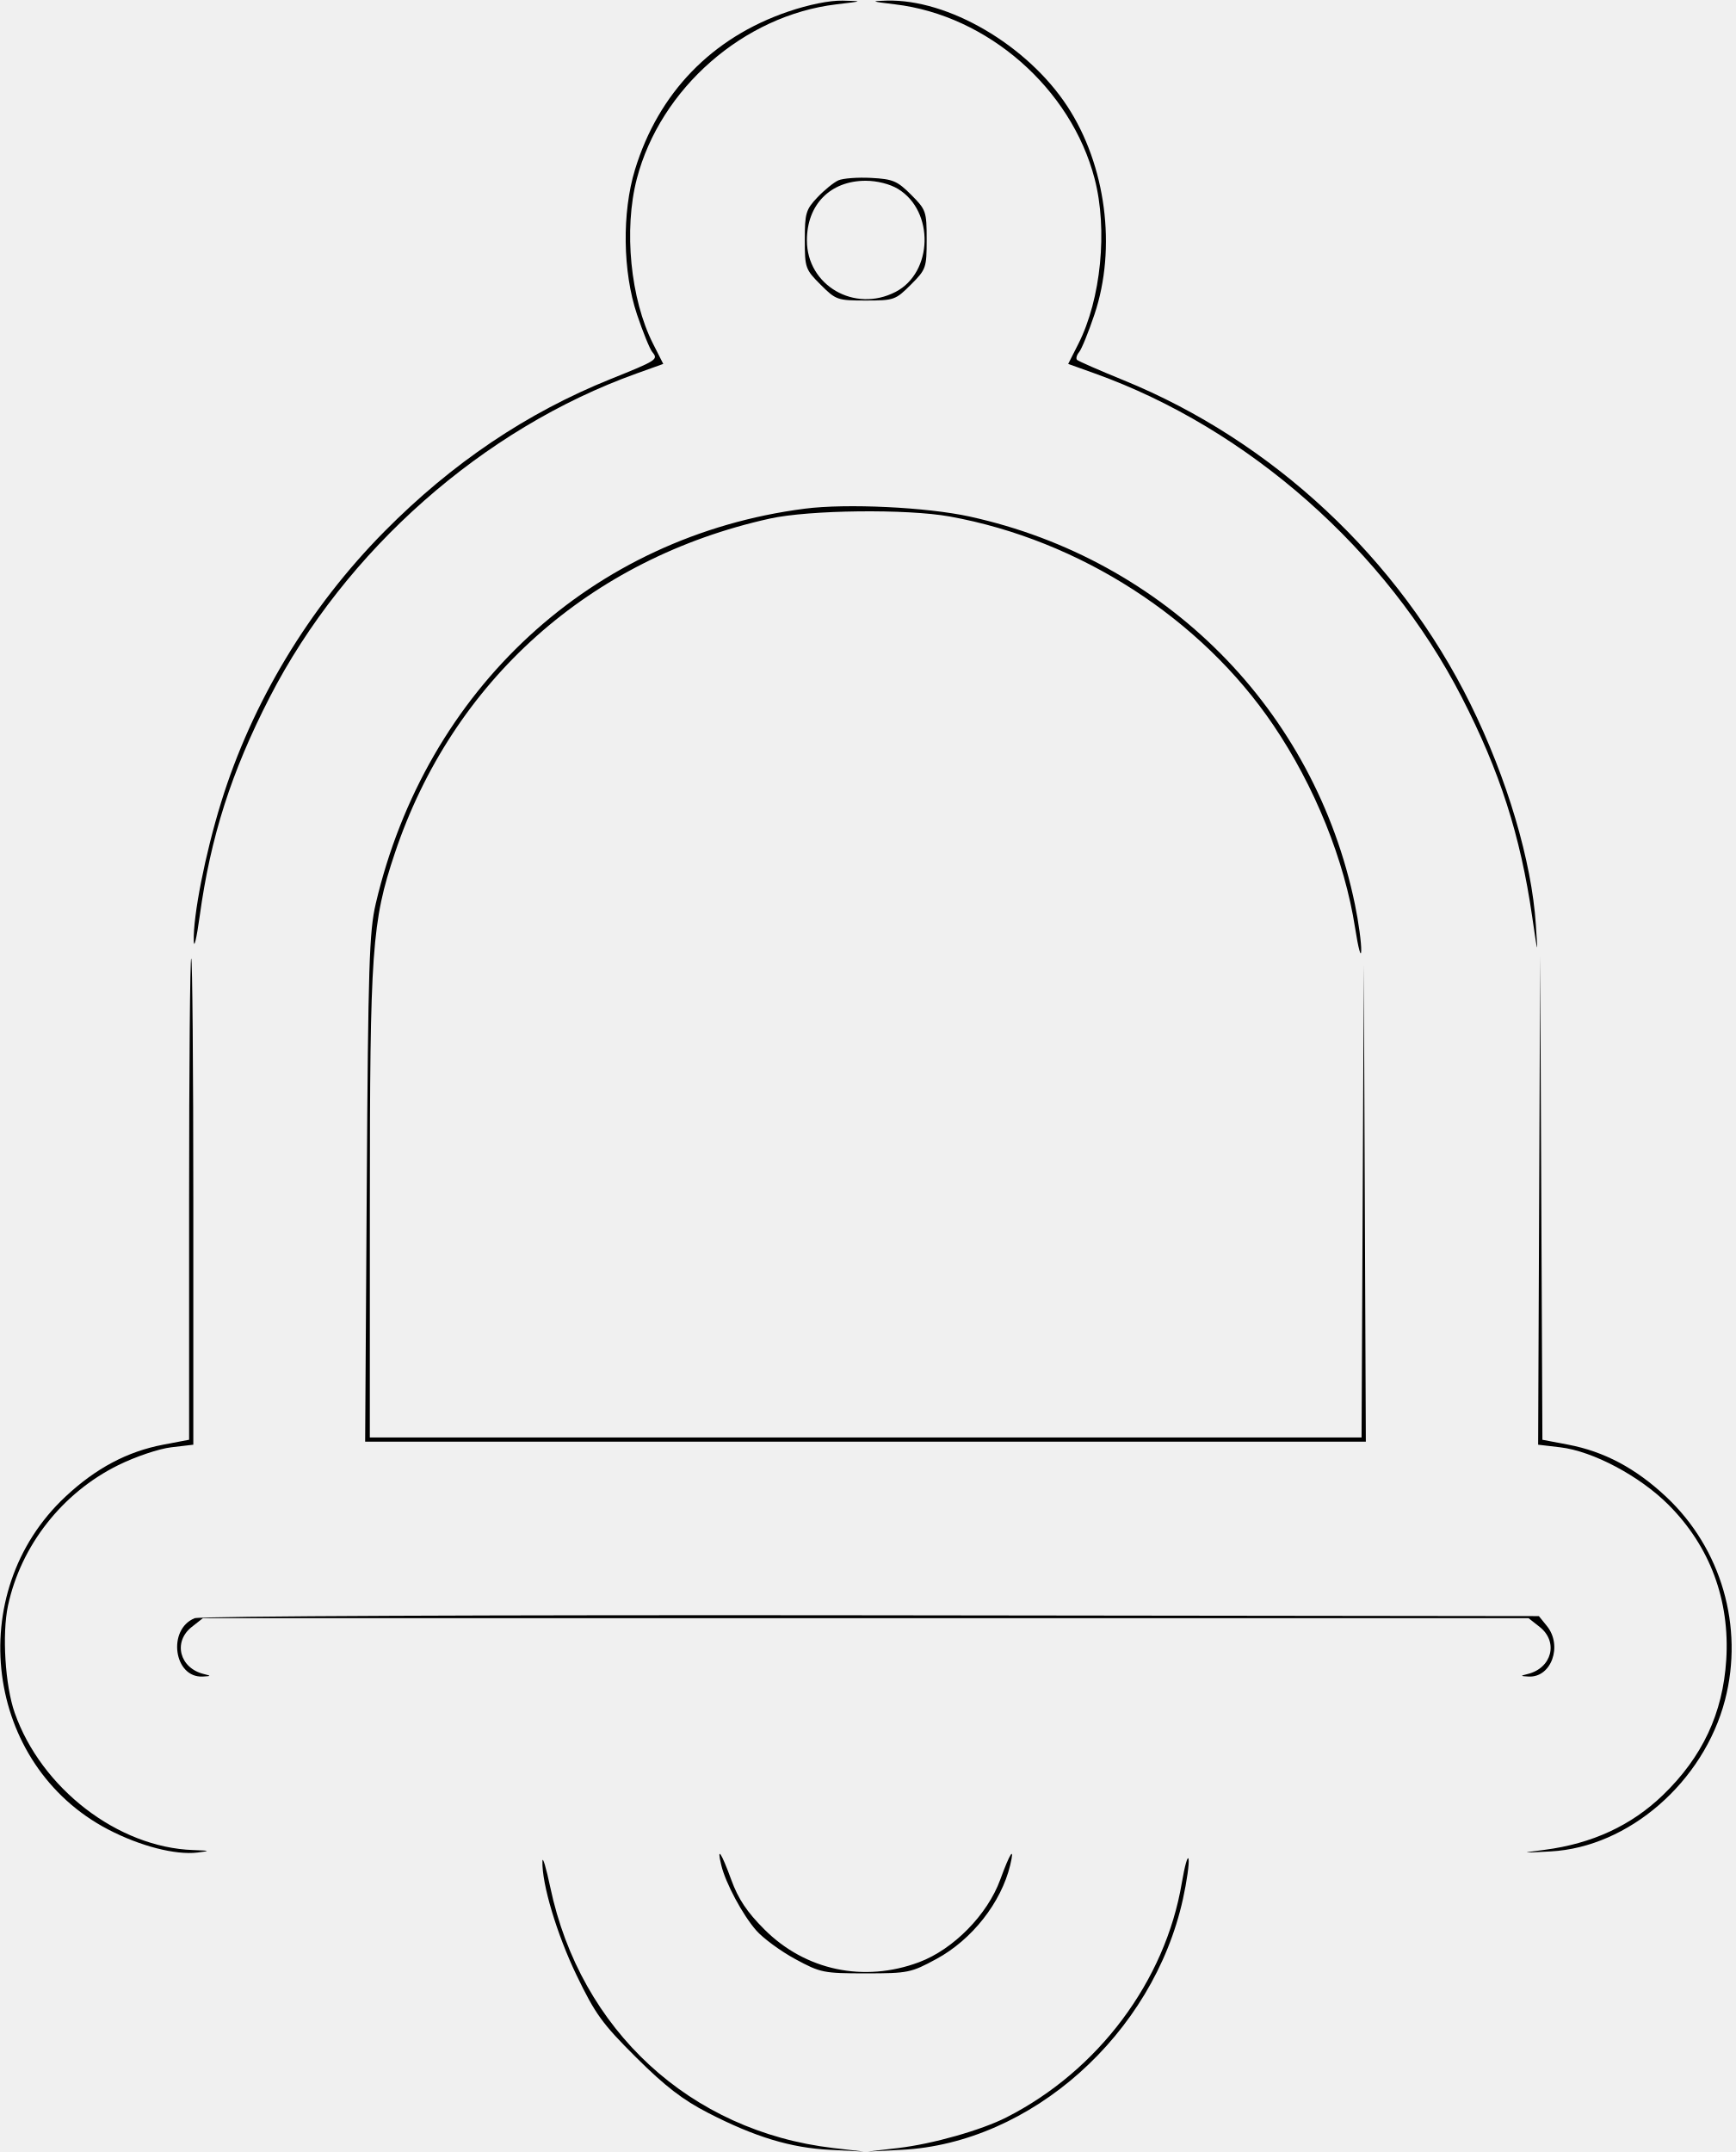
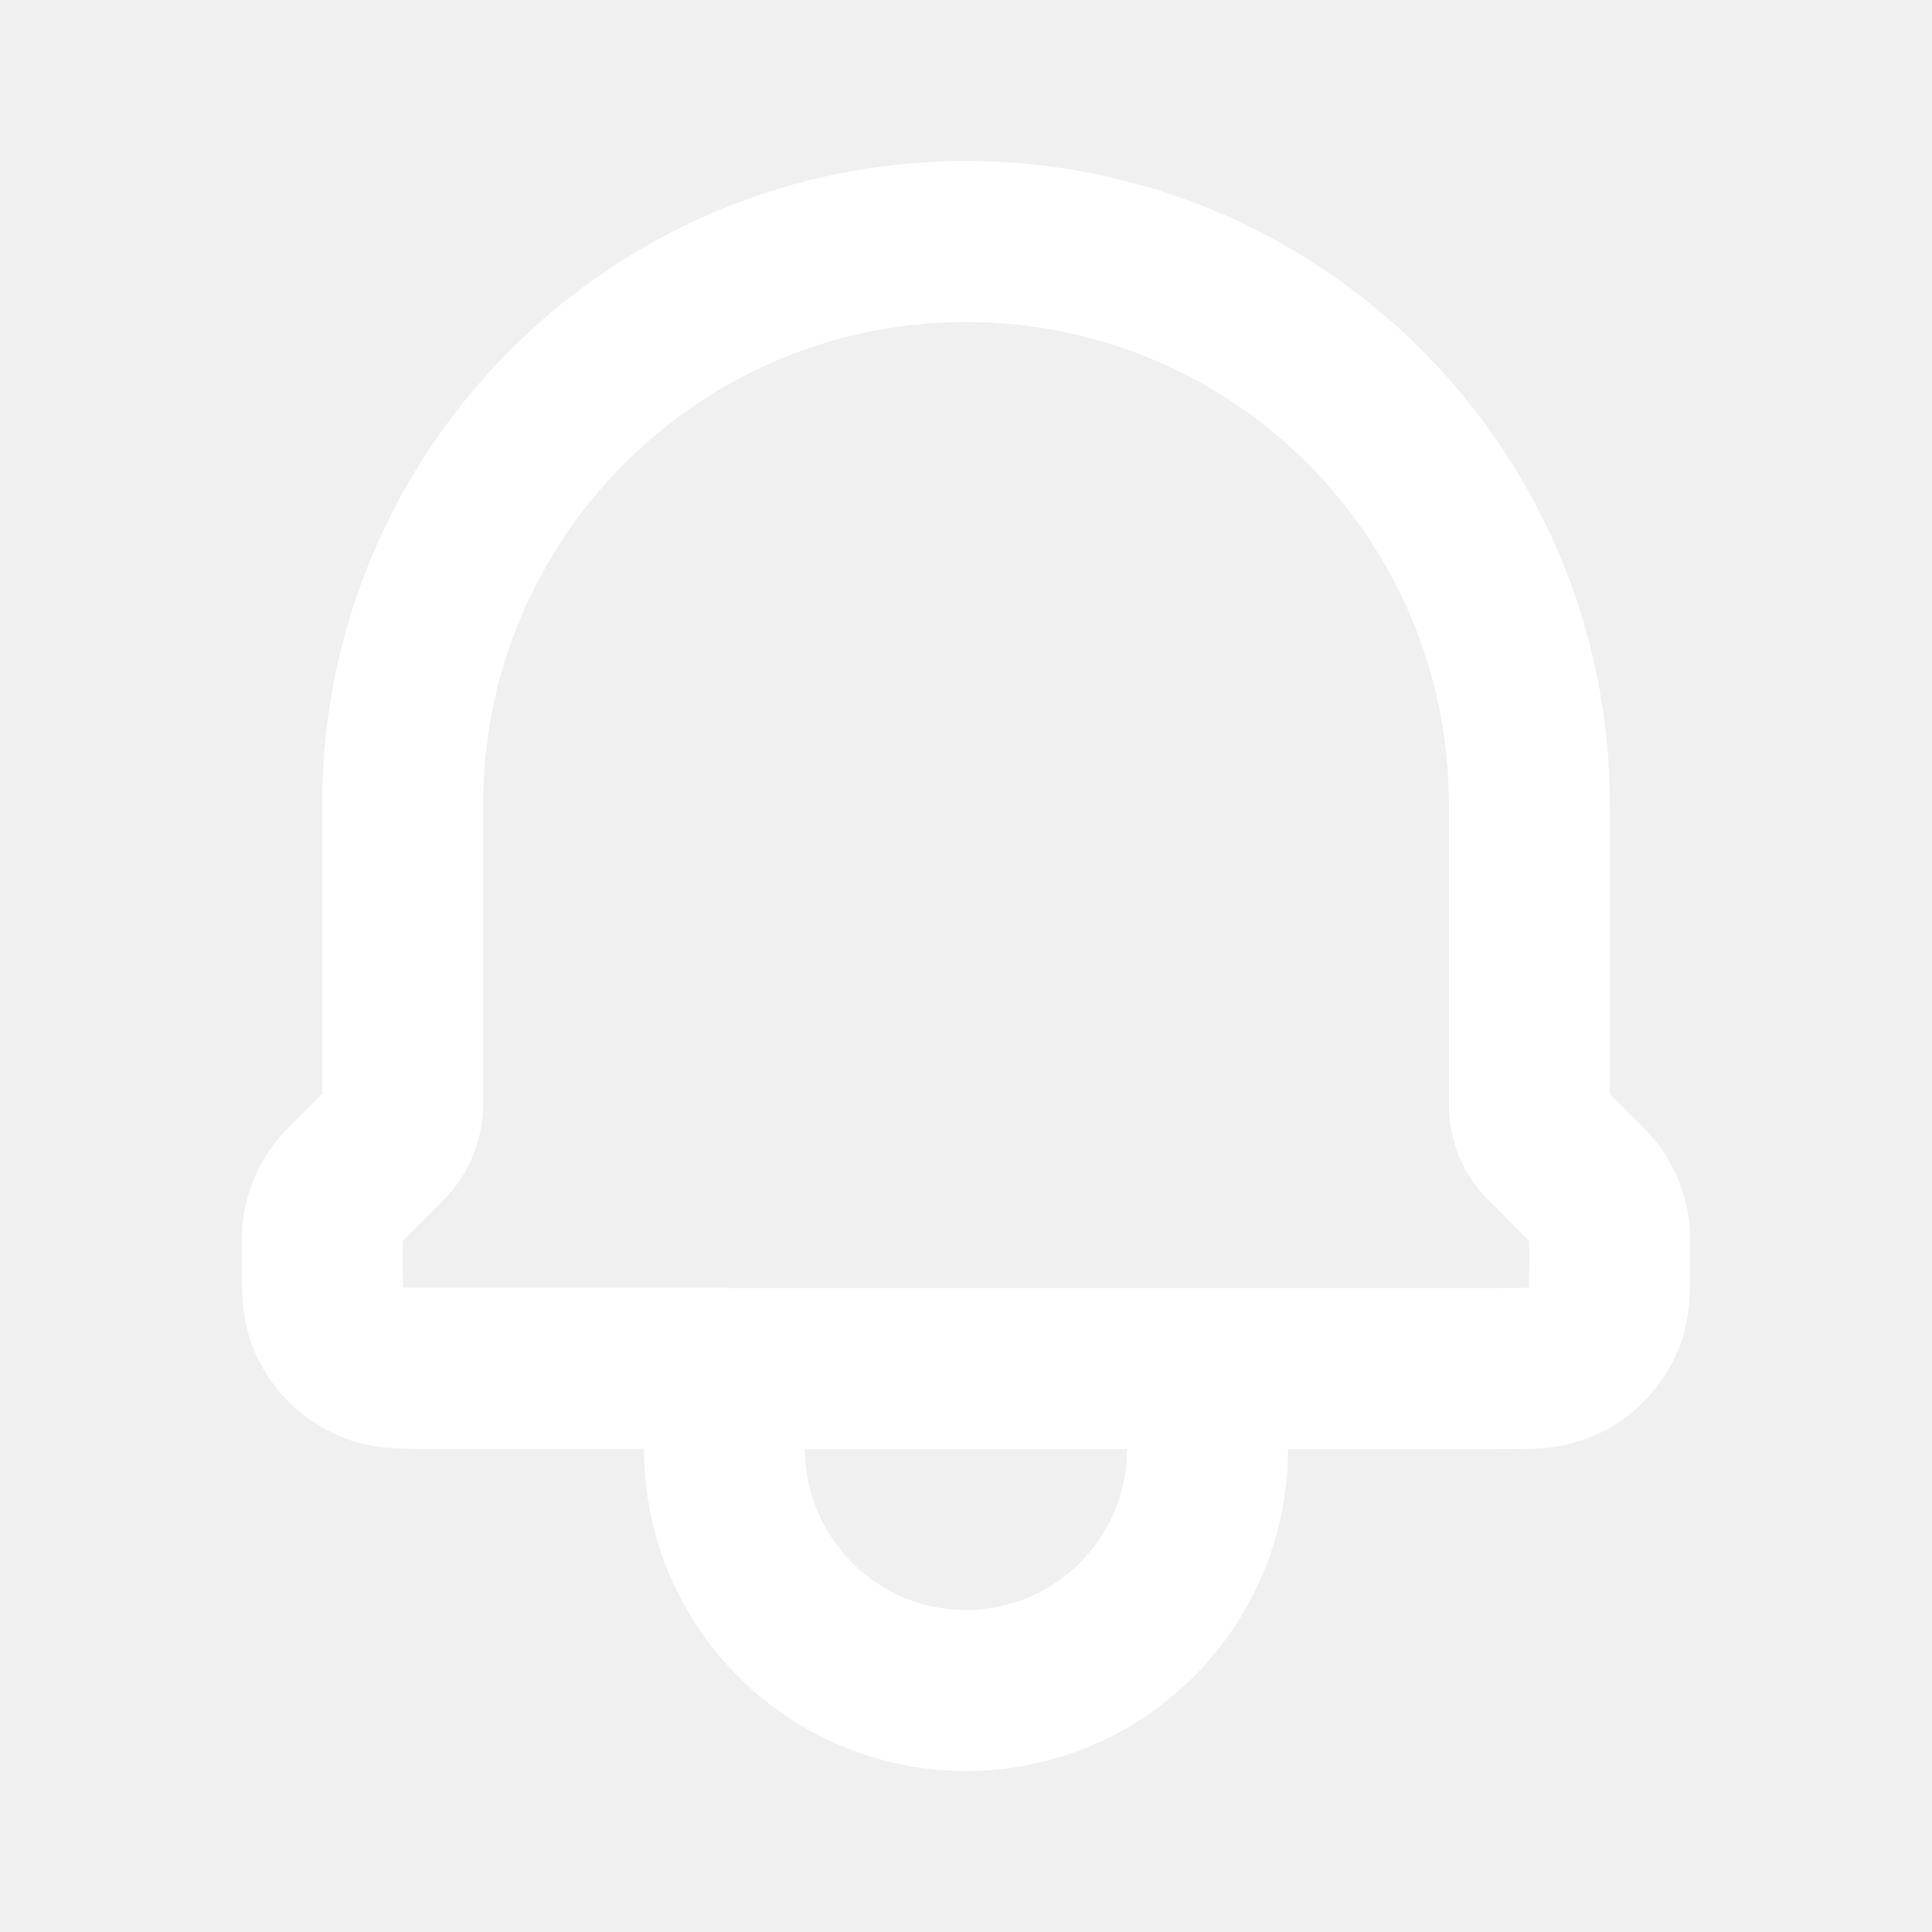
- <svg xmlns="http://www.w3.org/2000/svg" width="413" height="512" viewBox="0 0 413 512" fill="none">
-   <path fill-rule="evenodd" clip-rule="evenodd" d="M187.5 2.773C169.403 8.949 156.682 22.082 151.096 40.355C147.973 50.569 148.168 64.669 151.571 74.807C152.986 79.02 154.625 83.048 155.214 83.758C156.684 85.529 156.396 85.715 145.331 90.168C125.318 98.222 107.586 110.163 91.5 126.42C73.536 144.575 59.936 167.142 52.582 191C48.826 203.185 45.932 217.871 46.103 223.881C46.16 225.871 46.793 223.225 47.511 218C50.109 199.08 55.034 183.682 64.177 165.885C82.139 130.925 114.975 101.948 151.453 88.866L157.822 86.582L155.403 81.808C150.012 71.169 148.381 54.634 151.531 42.542C157.136 21.021 176.993 3.66 199 1.037C205.415 0.273 205.434 0.261 200.5 0.153C197.416 0.085 192.434 1.089 187.5 2.773ZM213 1.037C235.007 3.66 254.864 21.021 260.469 42.542C263.619 54.634 261.988 71.169 256.597 81.808L254.178 86.582L260.547 88.866C297.025 101.948 329.861 130.925 347.823 165.885C356.892 183.537 361.749 198.651 364.569 218C365.953 227.489 365.954 227.491 365.455 219.969C364.453 204.84 358.628 185.205 349.891 167.5C332.816 132.902 302.833 104.922 267.325 90.451C261.563 88.103 256.593 85.927 256.282 85.615C255.97 85.303 256.197 84.468 256.786 83.758C257.375 83.048 259.014 79.02 260.429 74.807C265.735 59 263.162 39.299 253.96 25.274C244.418 10.731 225.653 -0.246 211 0.143C207.037 0.249 207.275 0.355 213 1.037ZM199.5 42.905C198.4 43.393 196.15 45.219 194.5 46.962C191.761 49.855 191.5 50.734 191.5 57.049C191.5 63.715 191.637 64.104 195.267 67.733C198.901 71.368 199.277 71.5 206 71.5C212.723 71.5 213.099 71.368 216.733 67.733C220.368 64.099 220.5 63.723 220.5 57C220.5 50.3 220.358 49.892 216.801 46.334C213.508 43.041 212.464 42.601 207.301 42.327C204.11 42.157 200.6 42.418 199.5 42.905ZM213.701 44.96C222.378 50.25 222.016 64.838 213.094 69.451C203.346 74.493 192.013 67.91 192.004 57.2C191.996 48.665 197.576 43.007 206 43.007C208.703 43.007 211.778 43.787 213.701 44.96ZM191.5 121.022C140.867 127.552 101.387 163.895 89.41 215C87.861 221.608 87.607 229.664 87.269 282.75L86.886 343H205.943H325L324.758 286.25L324.517 229.5L324.25 285.75L323.983 342H205.992H88L88.006 286.75C88.012 225.879 88.478 219.324 93.952 202.985C107.687 161.988 140.332 132.86 183.162 123.386C192.542 121.311 215.801 121.04 226 122.887C256.895 128.48 285.767 147.087 302.981 172.5C312.844 187.059 319.937 204.653 322.449 220.785C323.196 225.578 323.85 228.019 323.903 226.208C323.956 224.397 323.284 219.447 322.41 215.208C312.856 168.895 277.324 133.113 230.751 122.901C220.491 120.652 201.442 119.74 191.5 121.022ZM45 285.271V342.542L38.904 343.701C30.29 345.338 22.817 349.304 15.568 356.085C-8.879 378.955 -3.613 419.963 25.736 435.264C33.327 439.222 41.763 441.399 47 440.752C50.138 440.365 50.028 440.304 45.932 440.16C28.053 439.534 9.804 425.483 3.49 407.484C1.221 401.017 0.458 388.756 1.904 382.013C4.972 367.707 14.822 355.158 28.142 348.586C32.259 346.554 37.813 344.683 40.75 344.338L46 343.721V285.861C46 254.037 45.775 228 45.5 228C45.225 228 45 253.772 45 285.271ZM366.242 285.611L366 343.721L371.25 344.338C379.024 345.252 390.164 351.164 397.01 358.01C406.871 367.871 411.655 380.714 410.759 394.918C409.958 407.625 405.085 418.022 395.684 427.087C388.172 434.329 378.837 438.644 367.5 440.114C361.708 440.865 361.76 440.877 369 440.484C387.537 439.477 405.386 423.973 410.467 404.465C415.004 387.045 409.595 368.399 396.432 356.085C389.185 349.306 381.71 345.338 373.104 343.702L367.016 342.545L366.75 285.023L366.483 227.5L366.242 285.611ZM46.315 385.002C39.748 387.663 41.362 399.239 48.25 398.884C50.286 398.779 50.31 398.722 48.5 398.281C42.716 396.872 41.119 390.625 45.635 387.073L48.27 385H206H363.73L366.365 387.073C370.881 390.625 369.284 396.872 363.5 398.281C361.69 398.722 361.714 398.779 363.75 398.884C369.136 399.162 371.883 391.548 368.088 386.861L366.177 384.5L207.338 384.309C117.008 384.2 47.558 384.499 46.315 385.002ZM129.07 442.803C128.906 448.19 132.509 460.227 137.2 469.96C141.643 479.179 143.324 481.497 151.37 489.5C158.279 496.371 162.447 499.582 168.5 502.696C179.642 508.429 188.159 511.011 197.5 511.487L205.5 511.895L198.273 511.052C164.255 507.083 138.11 483.001 130.942 449.035C129.951 444.341 129.109 441.536 129.07 442.803ZM171.624 443.75C172.659 448.048 176.704 455.593 179.963 459.305C181.595 461.163 185.758 464.217 189.215 466.092C195.231 469.354 195.95 469.5 206 469.5C216.065 469.5 216.762 469.358 222.834 466.066C231.294 461.479 238.24 452.644 240.377 443.75C241.504 439.063 240.374 440.71 238.004 447.21C234.965 455.545 226.862 463.785 218.705 466.837C205.565 471.754 191.649 468.809 181.888 459.048C177.718 454.878 175.674 451.812 173.996 447.21C171.627 440.712 170.495 439.061 171.624 443.75ZM281.207 448.002C277.263 471.361 261.331 492.653 239.488 503.758C233.476 506.815 221.863 510.103 213.727 511.052L206.5 511.895L214.5 511.487C245.327 509.916 274.389 484.024 281.48 451.815C282.41 447.589 283.015 443.314 282.823 442.317C282.631 441.32 281.904 443.878 281.207 448.002Z" fill="black" />
+ <svg xmlns="http://www.w3.org/2000/svg" version="1.1" id="Calque_1" x="0px" y="0px" viewBox="0 0 800 800" style="enable-background:new 0 0 800 800;" xml:space="preserve">
+   <style type="text/css">
+ 	.st0{fill:none;stroke:#FFFFFF;stroke-width:66.667;stroke-linecap:round;stroke-linejoin:round;stroke-miterlimit:133.333;}
+ </style>
+   <g id="Communication__x2F__Bell">
+     <path id="Vector" class="st0" d="M500,566.7V600c0,55.2-44.8,100-100,100s-100-44.8-100-100v-33.3 M500,566.7H300 M500,566.7h119.7   c12.8,0,19.2,0,24.3-1.7c9.9-3.3,17.6-11.1,20.9-20.9c1.7-5.2,1.7-11.6,1.7-24.5c0-5.6,0-8.4-0.4-11.1c-0.8-5.1-2.8-9.9-5.8-14   c-1.6-2.2-3.6-4.2-7.6-8.2l-13-13c-4.2-4.2-6.5-9.9-6.5-15.8V333.3C633.3,204.5,528.9,100,400,100   c-128.9,0-233.3,104.5-233.3,233.3v124.1c0,5.9-2.4,11.6-6.5,15.8l-13,13c-4,4-6,6-7.6,8.2c-3,4.2-5,9-5.8,14   c-0.4,2.7-0.4,5.5-0.4,11.1c0,12.8,0,19.3,1.7,24.5c3.3,9.9,11.1,17.6,20.9,20.9c5.2,1.7,11.5,1.7,24.3,1.7H300" />
+   </g>
</svg>
